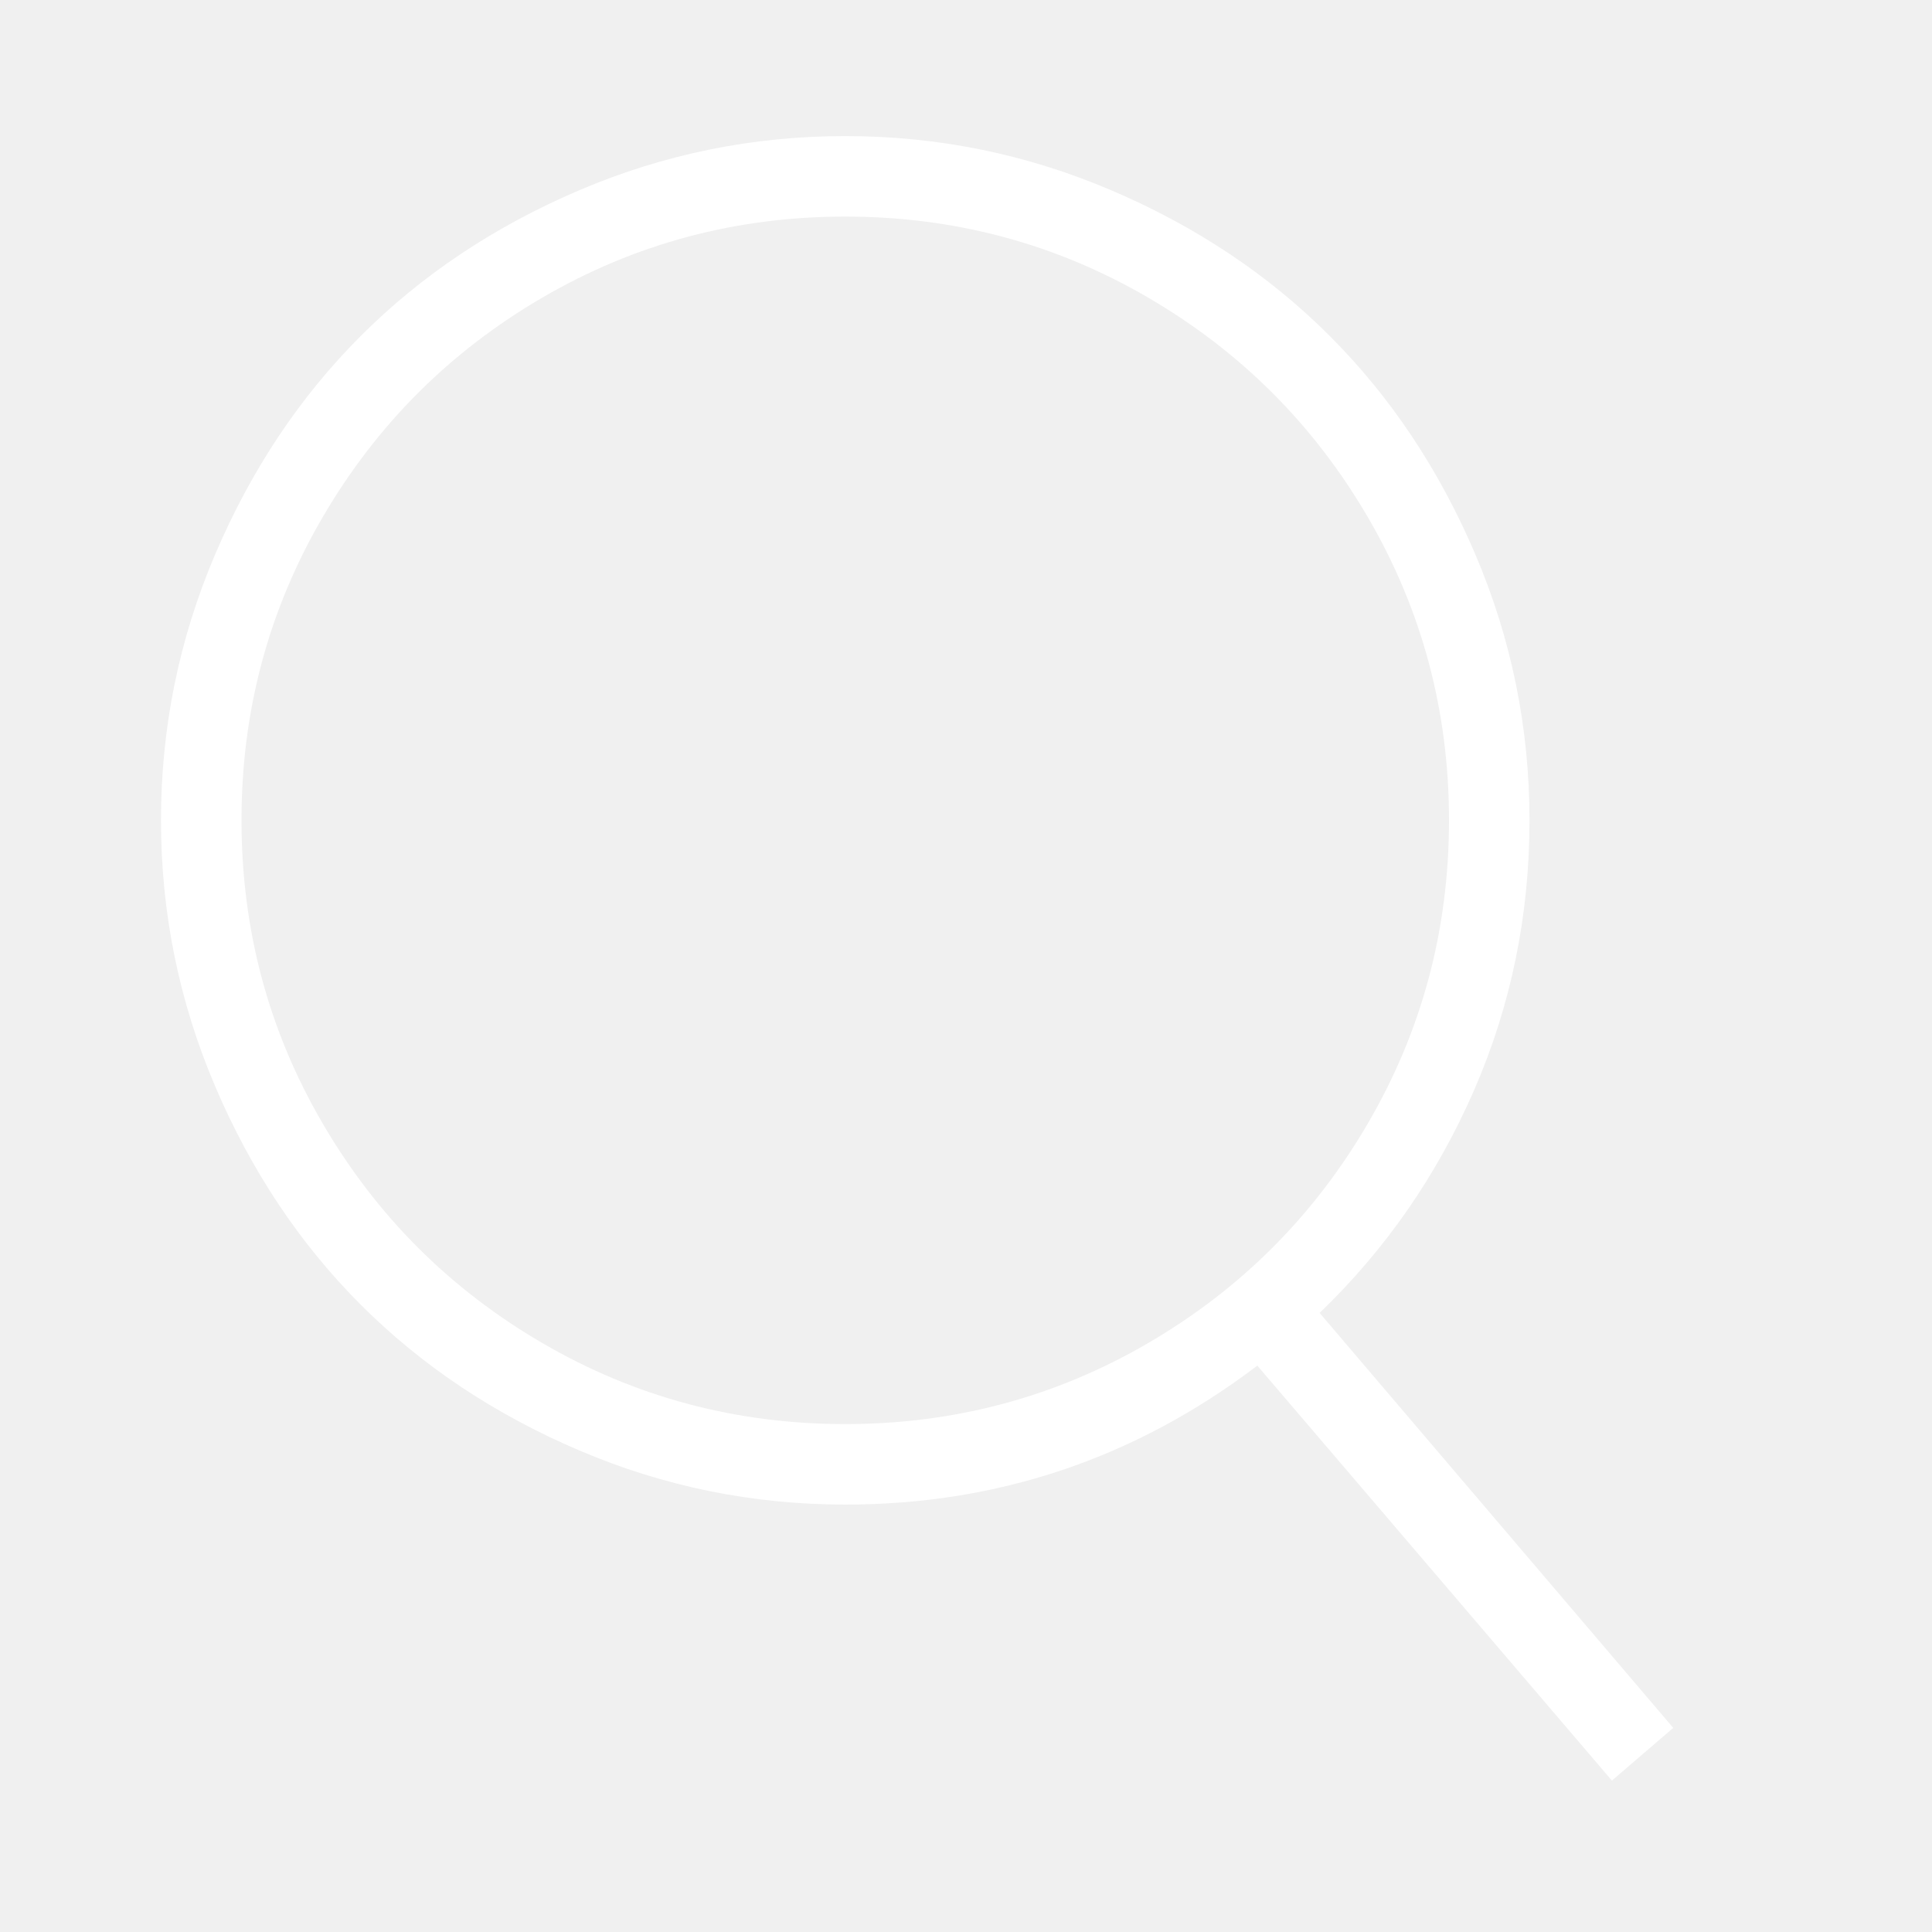
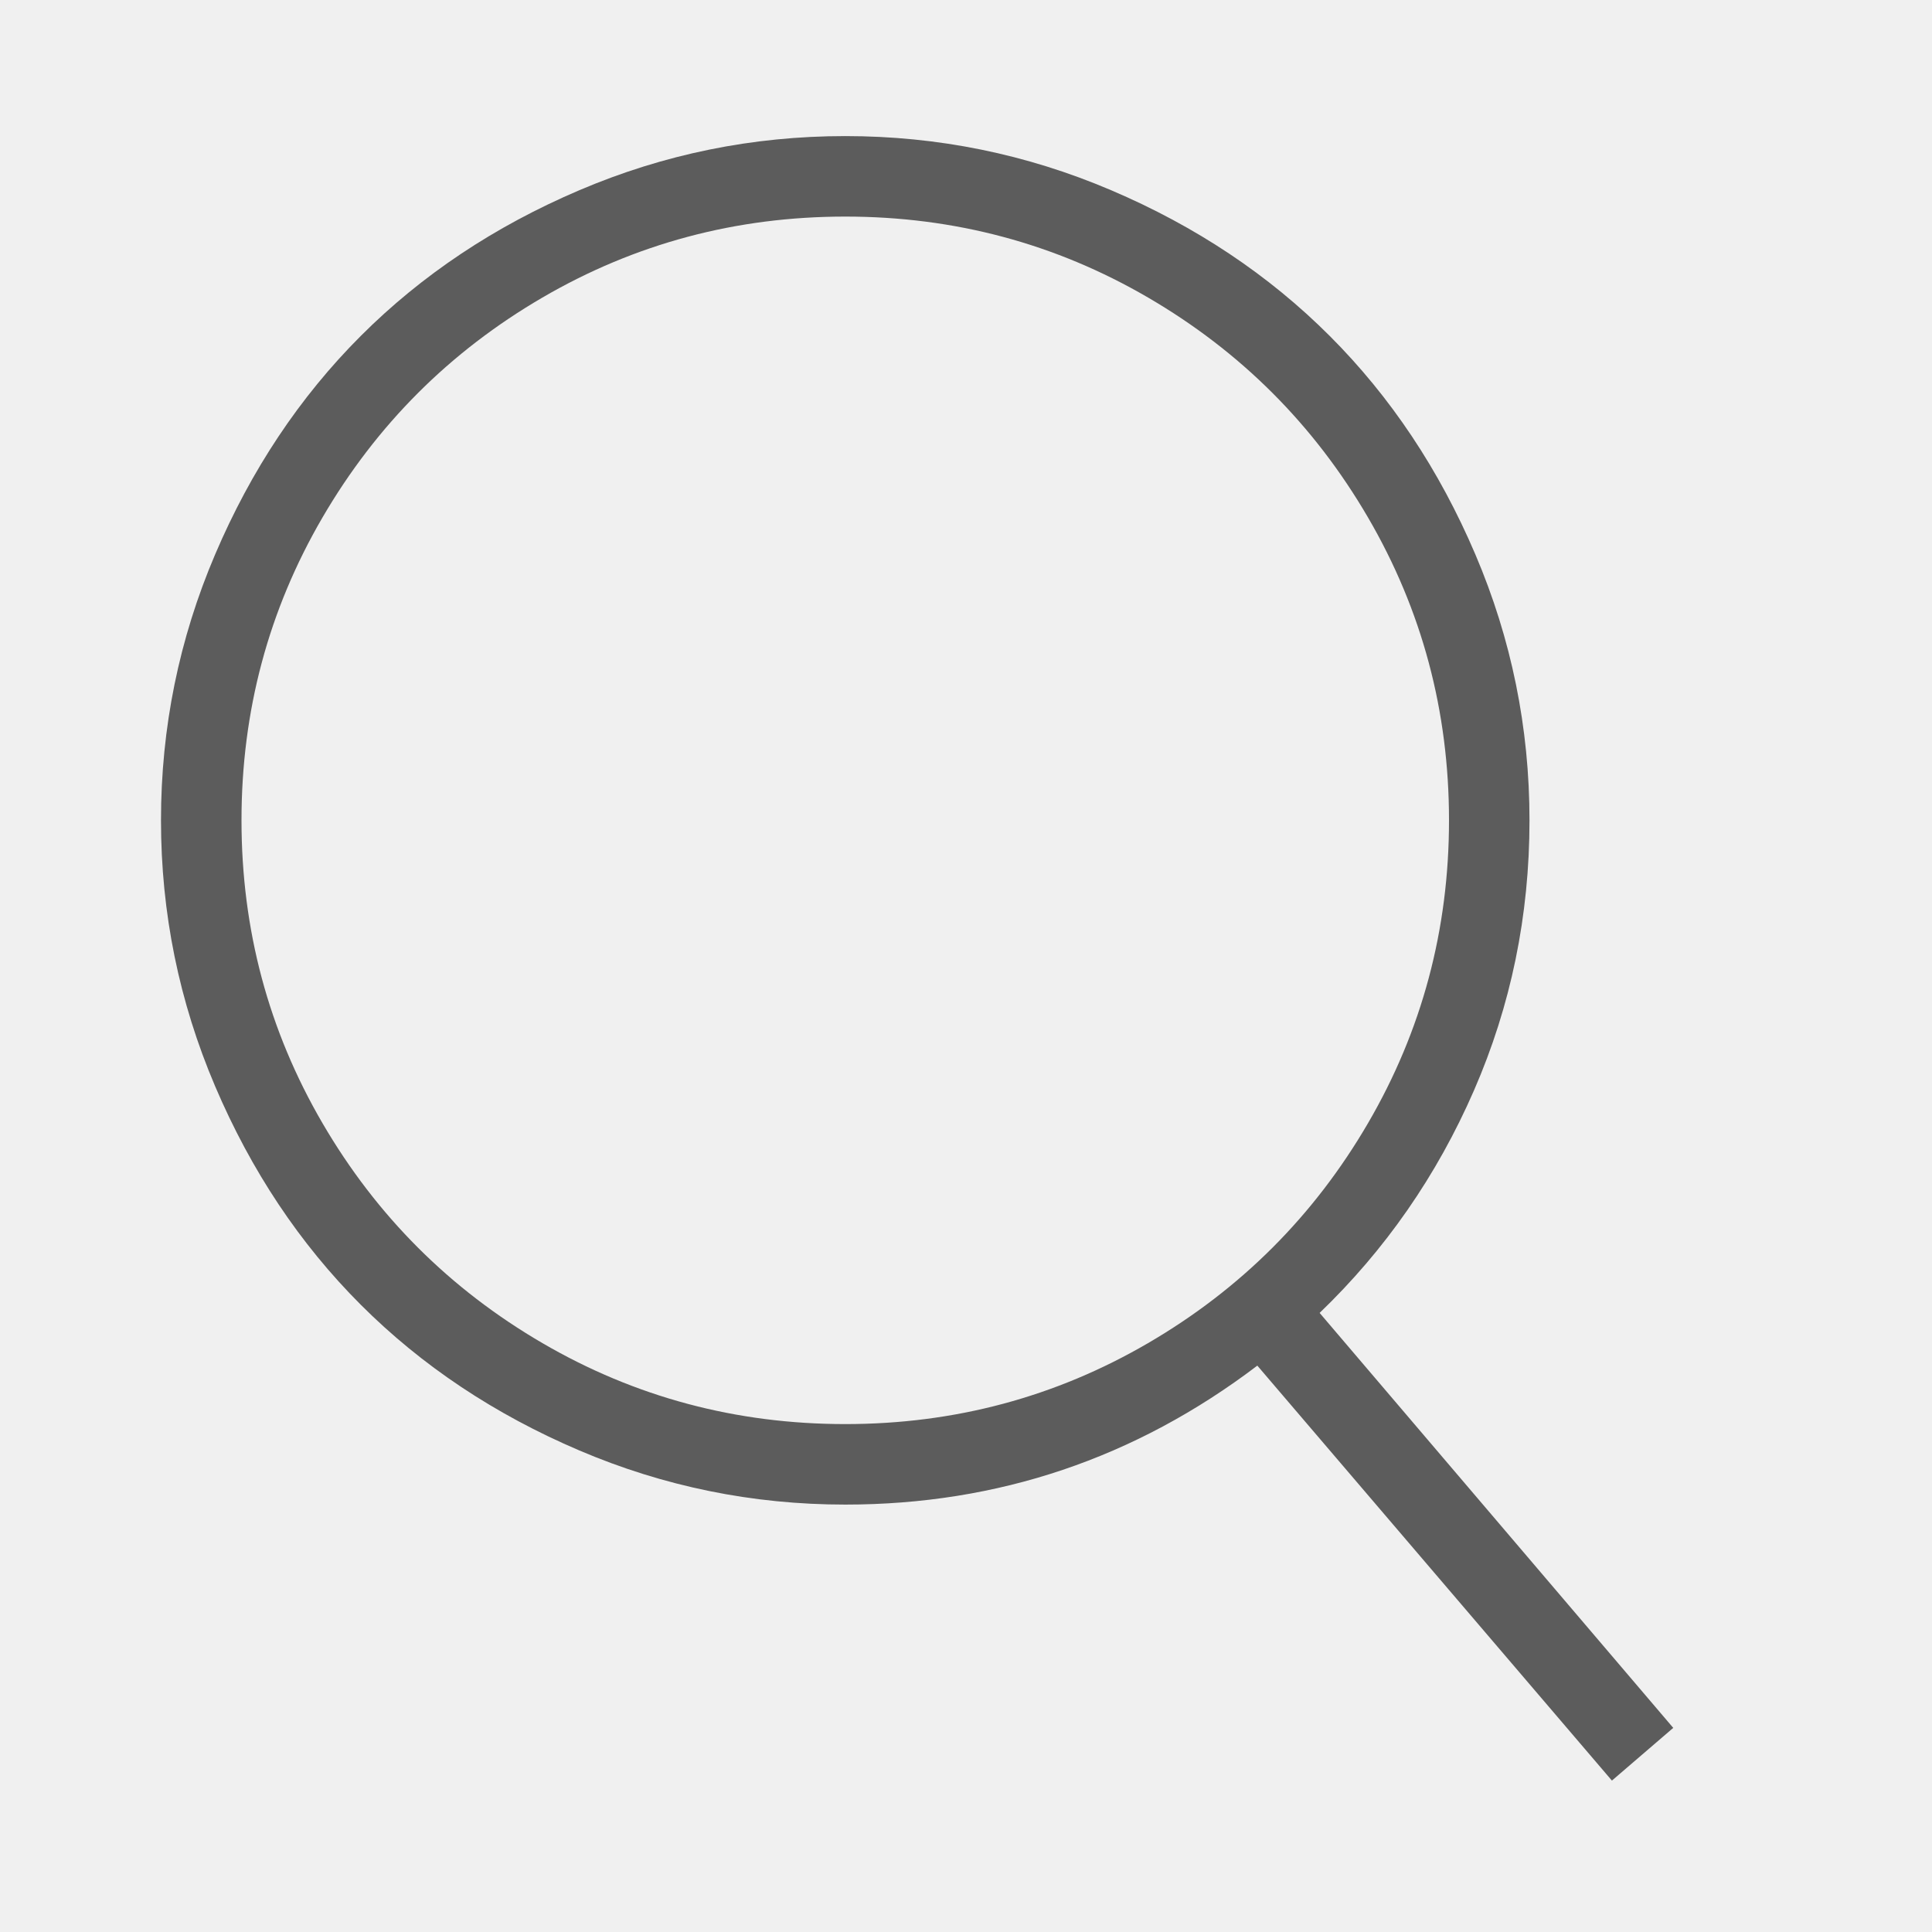
<svg xmlns="http://www.w3.org/2000/svg" viewBox="0 0 512 512">
-   <path d="M349.714 347.937l93.714 109.969-16.254 13.969-93.969-109.969q-48.508 36.825-109.207 36.825-36.826 0-70.476-14.349t-57.905-38.603-38.603-57.905-14.349-70.476 14.349-70.476 38.603-57.905 57.905-38.603 70.476-14.349 70.476 14.349 57.905 38.603 38.603 57.905 14.349 70.476q0 37.841-14.73 71.619t-40.889 58.921zM224 377.397q43.428 0 80.254-21.461t58.286-58.286 21.461-80.254-21.461-80.254-58.286-58.285-80.254-21.46-80.254 21.46-58.285 58.285-21.46 80.254 21.46 80.254 58.285 58.286 80.254 21.461z" fill="#ffffff" fill-rule="evenodd" />
+   <path d="M349.714 347.937l93.714 109.969-16.254 13.969-93.969-109.969q-48.508 36.825-109.207 36.825-36.826 0-70.476-14.349t-57.905-38.603-38.603-57.905-14.349-70.476 14.349-70.476 38.603-57.905 57.905-38.603 70.476-14.349 70.476 14.349 57.905 38.603 38.603 57.905 14.349 70.476q0 37.841-14.73 71.619t-40.889 58.921zM224 377.397q43.428 0 80.254-21.461t58.286-58.286 21.461-80.254-21.461-80.254-58.286-58.285-80.254-21.46-80.254 21.46-58.285 58.285-21.46 80.254 21.46 80.254 58.285 58.286 80.254 21.461z" fill="#5c5c5c" fill-rule="evenodd" />
</svg>
